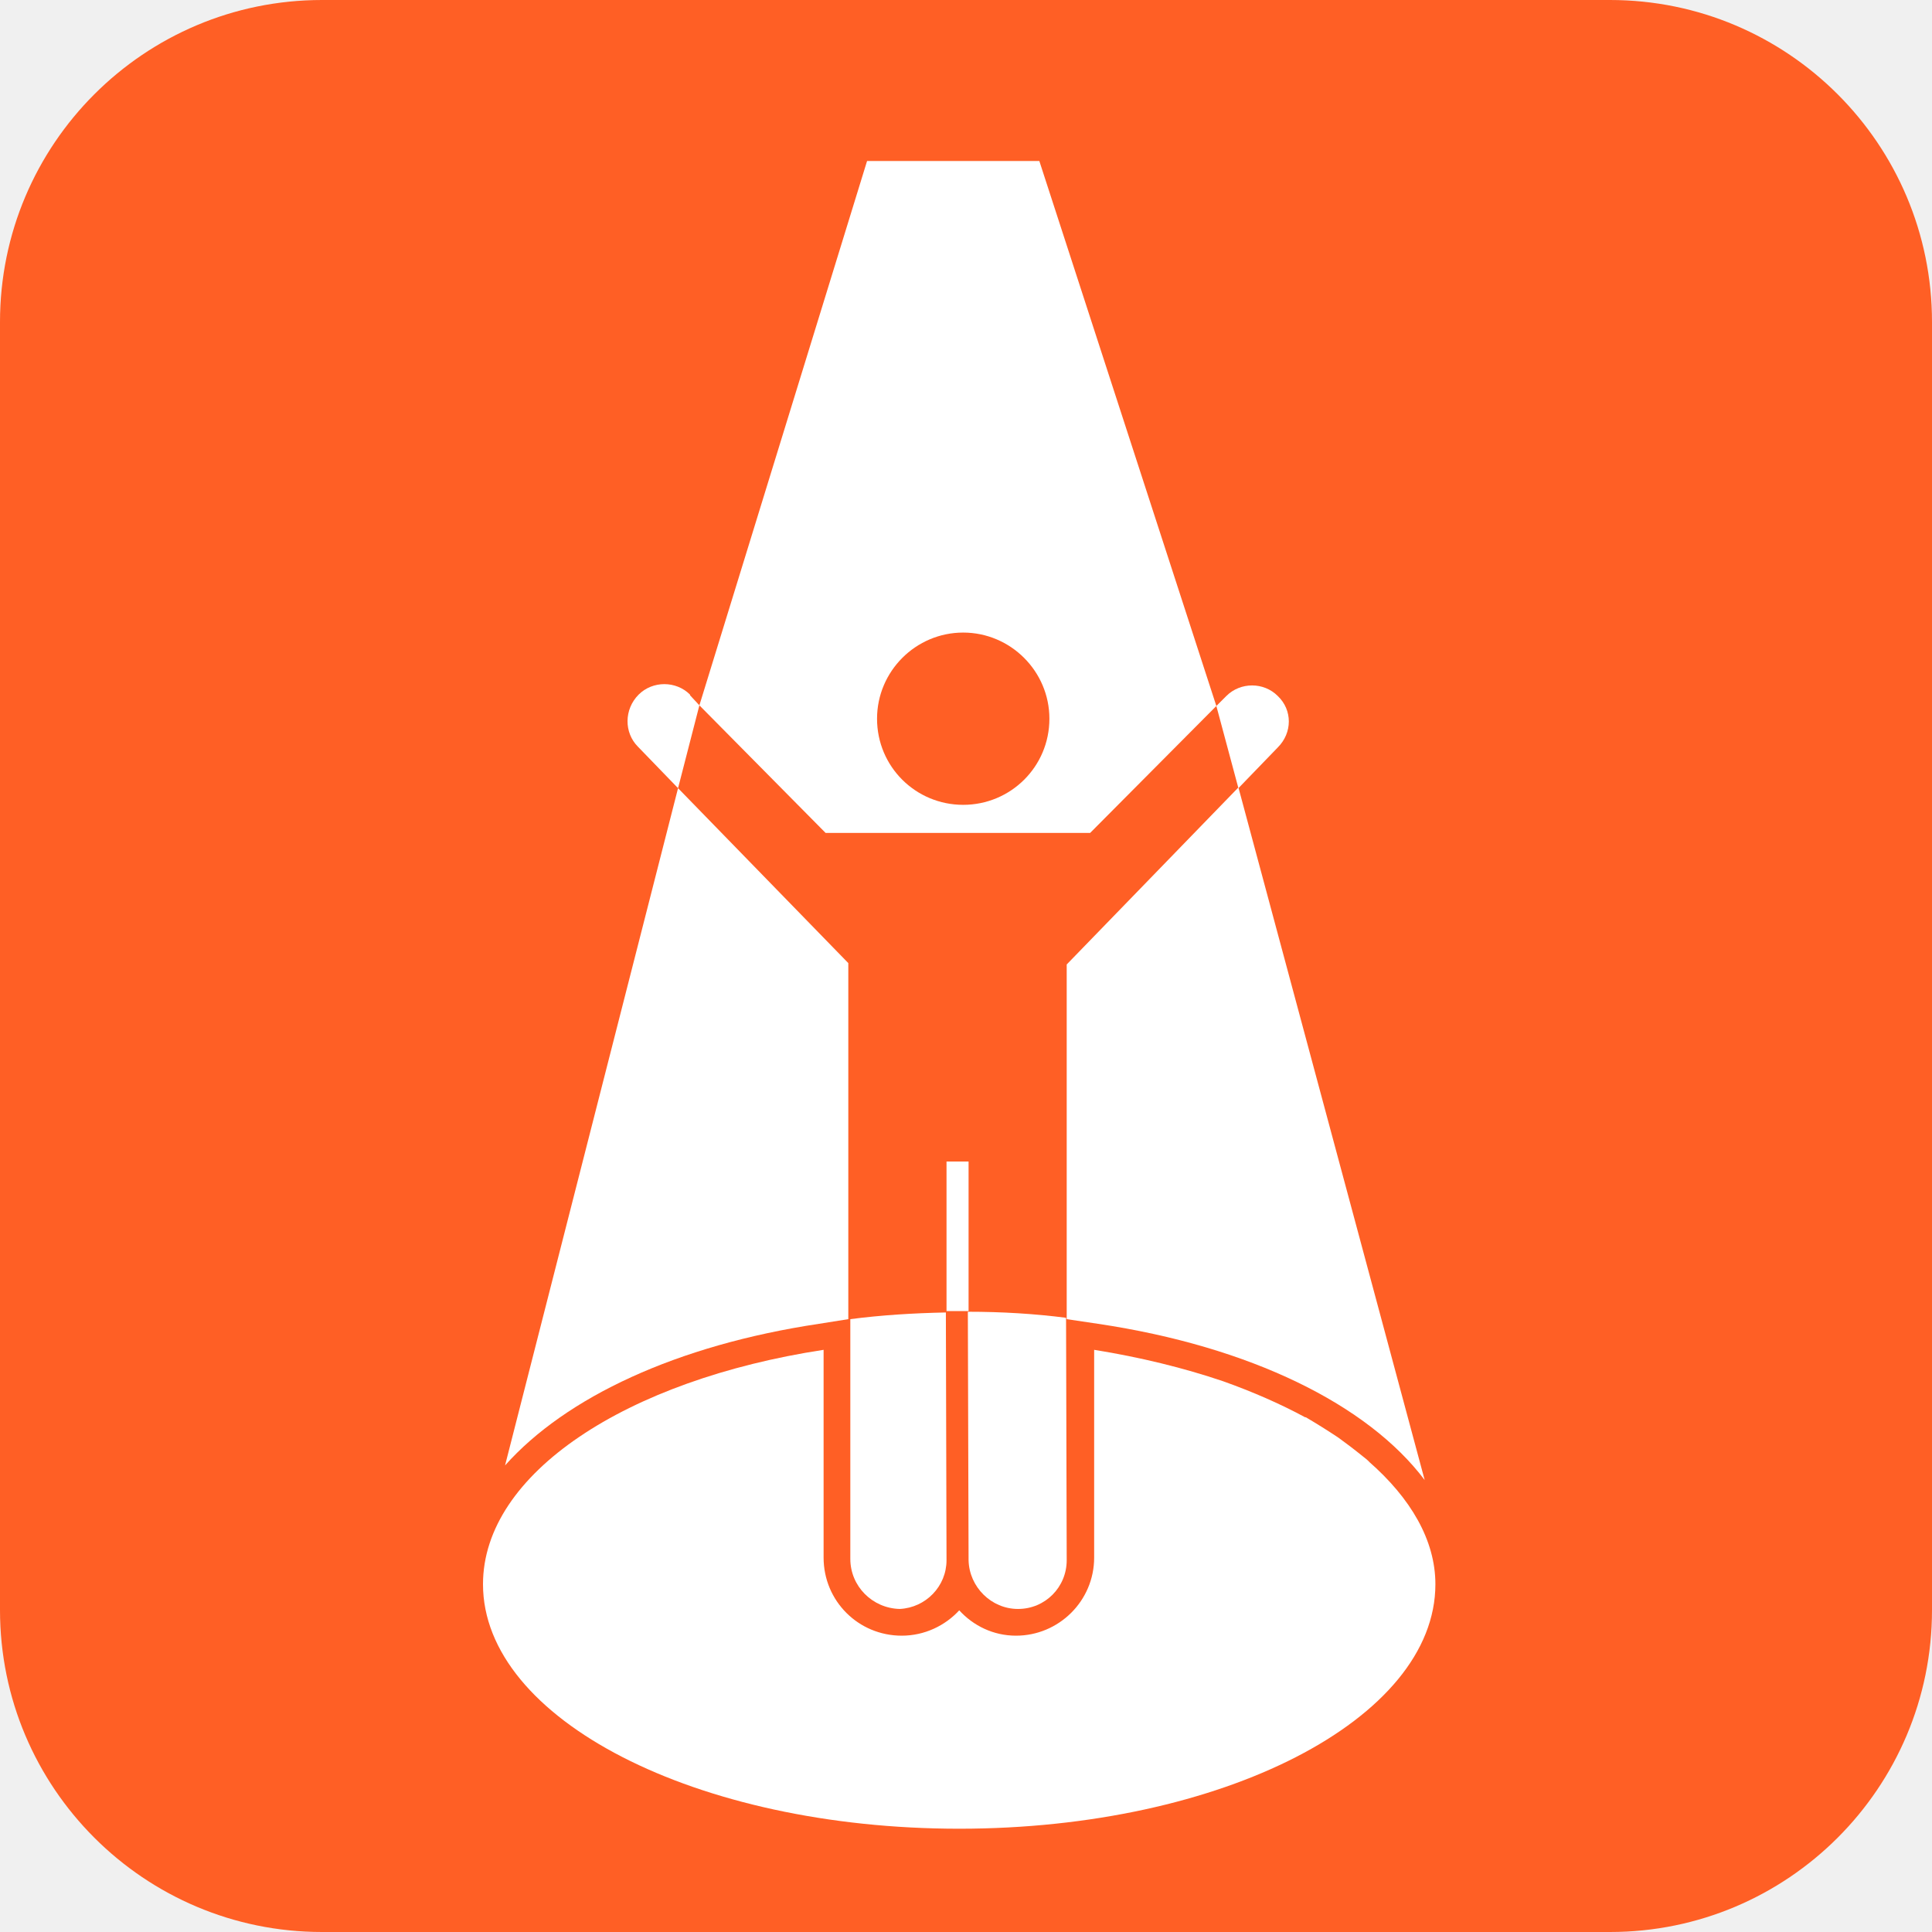
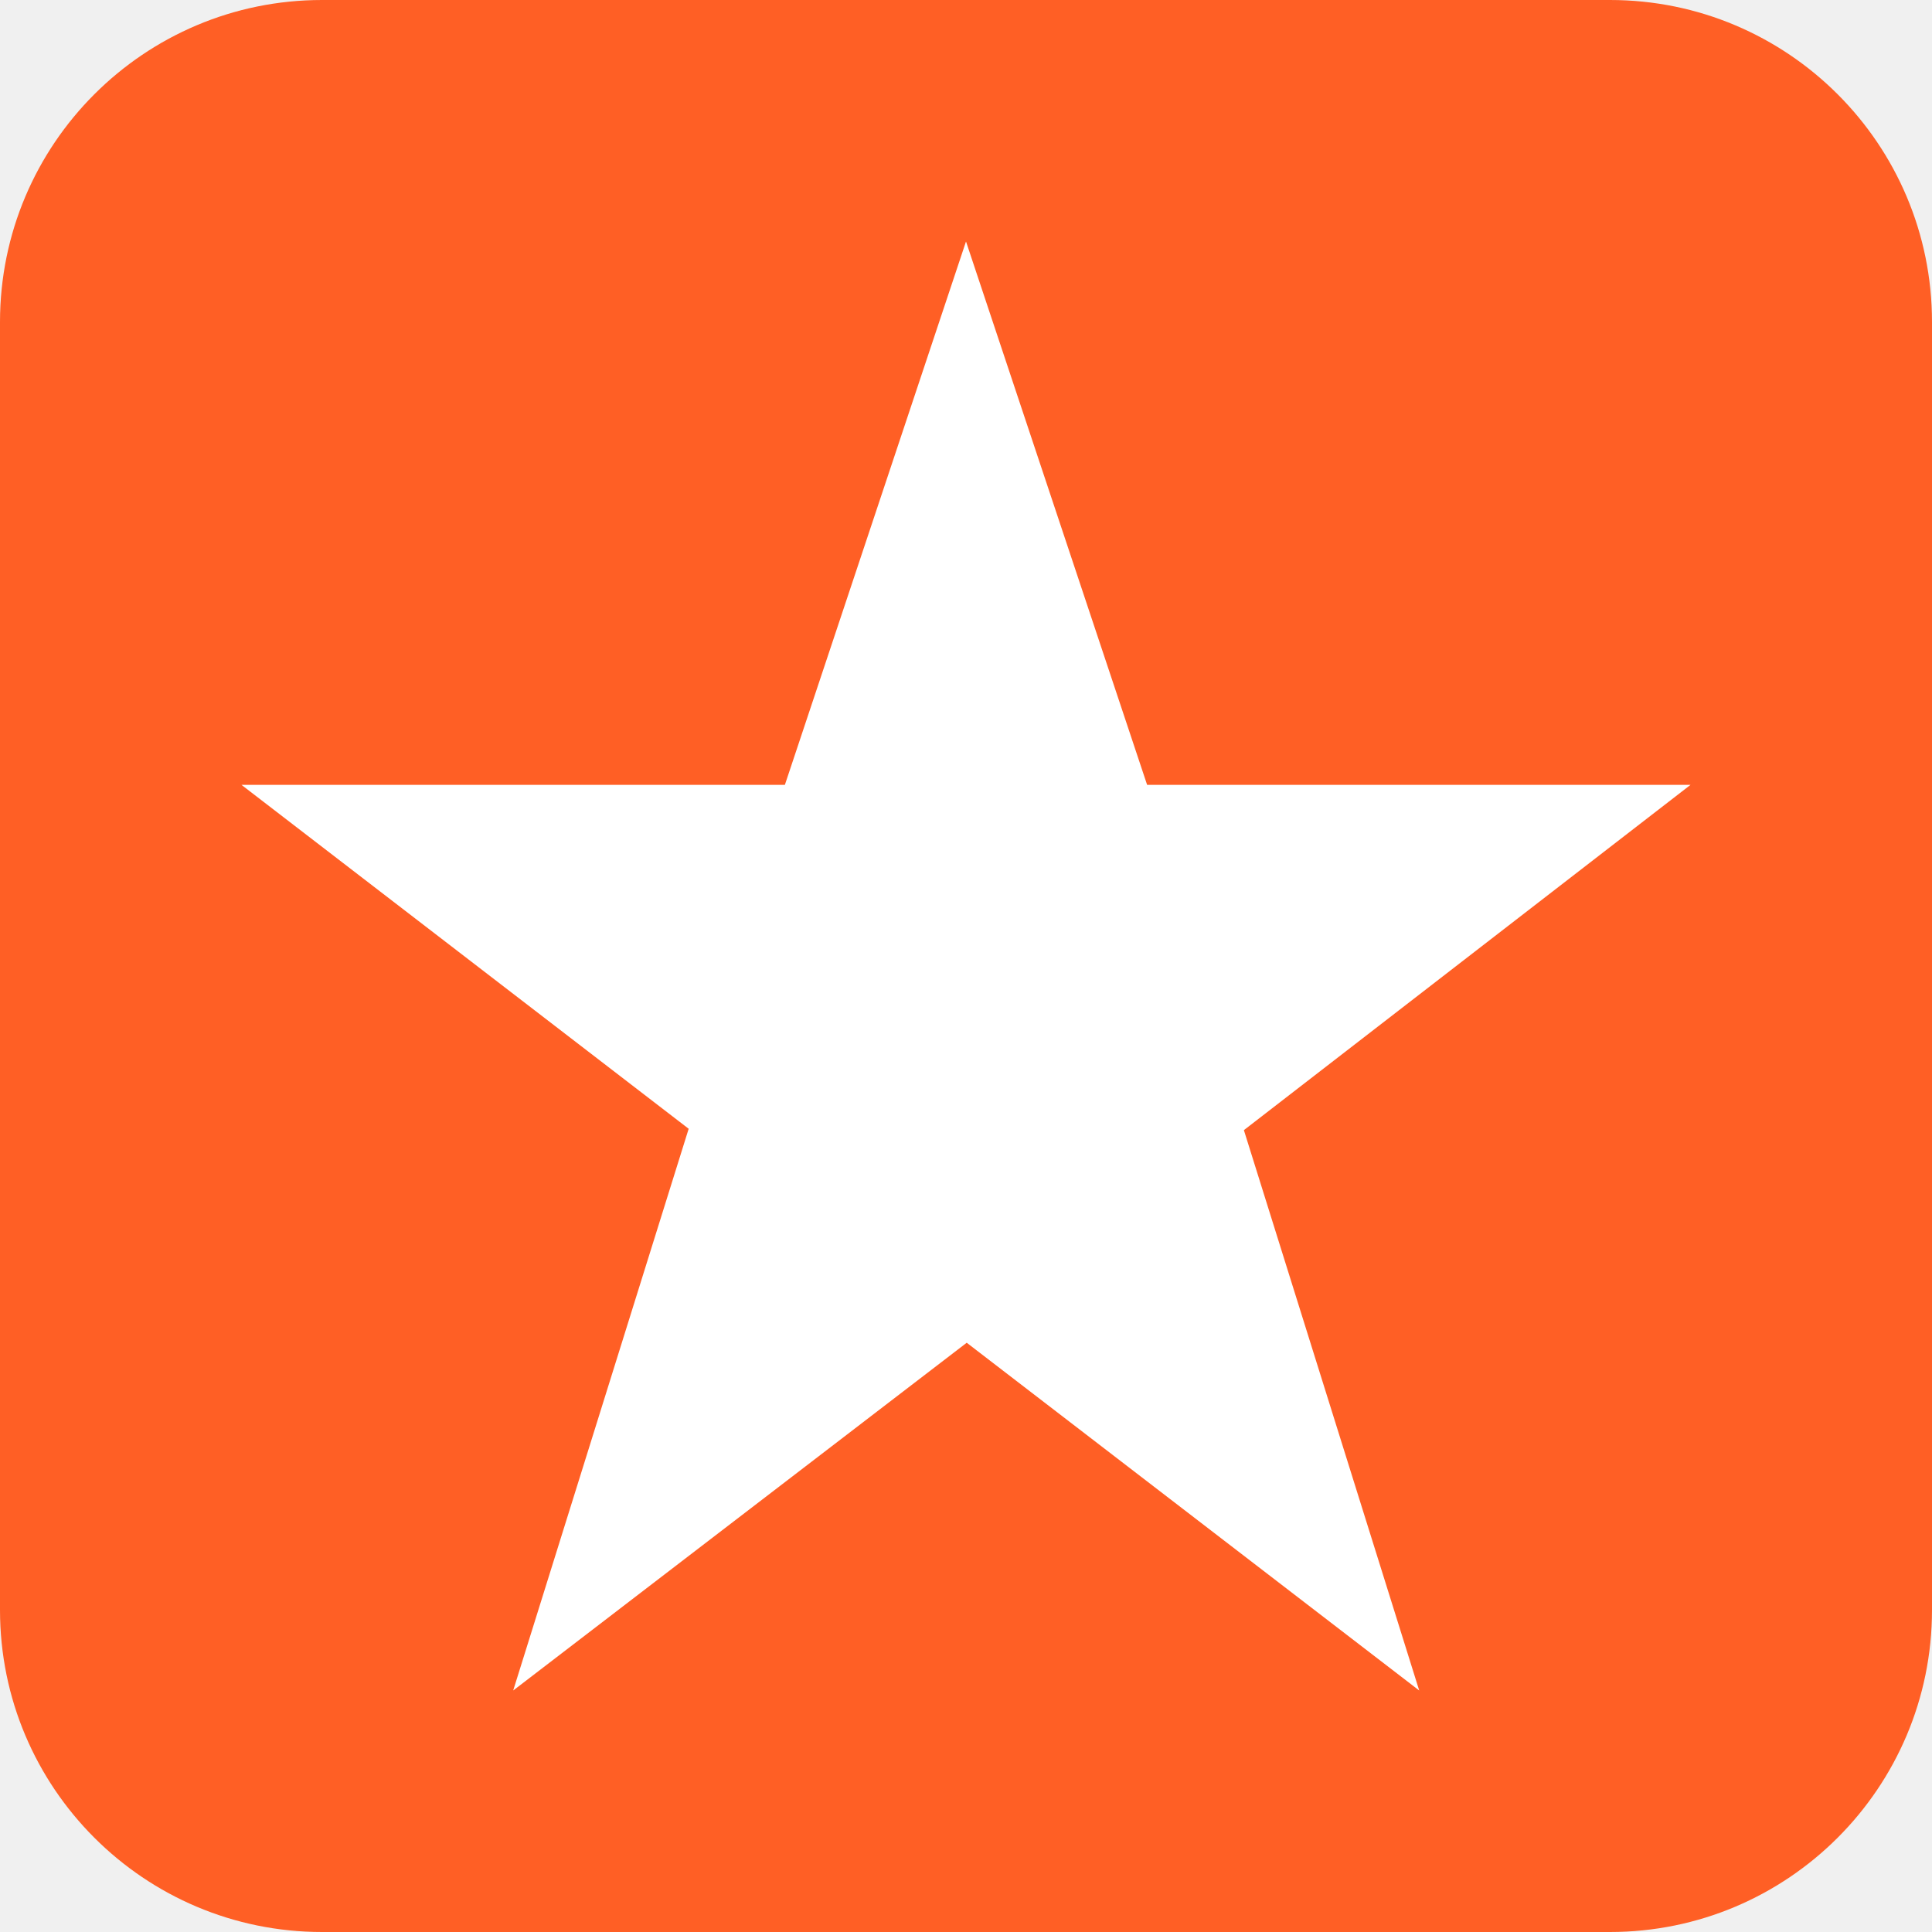
<svg xmlns="http://www.w3.org/2000/svg" width="24" height="24" viewBox="0 0 24 24" fill="none">
  <rect width="24" height="24" rx="4" fill="#FF5F25" />
-   <path d="M17.002 18.154C17.01 18.154 17.018 18.162 17.018 18.162C17.002 18.154 16.985 18.137 16.977 18.129C16.894 18.063 16.802 17.988 16.711 17.922C16.678 17.897 16.653 17.88 16.62 17.855C16.495 17.772 16.363 17.689 16.222 17.606C16.222 17.606 16.222 17.606 16.213 17.606C15.906 17.44 15.566 17.291 15.193 17.158C14.703 16.992 14.164 16.86 13.592 16.768V19.349C13.592 19.888 13.152 20.319 12.621 20.319C12.339 20.319 12.09 20.195 11.916 20.004C11.741 20.195 11.484 20.319 11.202 20.319C10.663 20.319 10.231 19.888 10.231 19.349V16.768C7.784 17.142 6 18.303 6 19.68C6 21.356 8.647 22.717 11.916 22.717C15.184 22.717 17.831 21.356 17.831 19.68C17.831 19.133 17.524 18.61 17.002 18.154Z" fill="white" />
-   <path d="M13.542 10.347L15.11 8.77L12.911 2H10.771L8.688 8.762L10.256 10.347H13.542ZM11.965 7.858C12.554 7.858 13.036 8.339 13.036 8.928C13.036 9.525 12.554 9.998 11.965 9.998C11.376 9.998 10.895 9.525 10.895 8.928C10.895 8.339 11.376 7.858 11.965 7.858Z" fill="white" />
-   <path d="M17.698 18.386L15.384 9.782L13.251 11.981V16.387L13.641 16.445C15.533 16.727 16.993 17.449 17.698 18.386Z" fill="white" />
-   <path d="M10.563 16.387V19.365C10.563 19.705 10.837 19.979 11.177 19.987C11.501 19.971 11.758 19.705 11.758 19.382L11.75 16.304C11.343 16.312 10.945 16.337 10.563 16.387Z" fill="white" />
-   <path d="M10.538 16.387V11.964L8.423 9.791L6.274 18.204C7.029 17.357 8.406 16.71 10.173 16.445L10.538 16.387Z" fill="white" />
-   <path d="M12.032 16.287V14.429H11.758V16.287C11.833 16.287 11.899 16.287 11.974 16.287C11.99 16.287 12.015 16.287 12.032 16.287Z" fill="white" />
-   <path d="M12.032 19.382C12.04 19.714 12.314 19.987 12.646 19.987C12.986 19.987 13.251 19.714 13.251 19.382L13.243 16.37C12.853 16.32 12.447 16.295 12.023 16.295L12.032 19.382Z" fill="white" />
-   <path d="M7.925 9.276L8.423 9.791L8.688 8.762L8.572 8.637C8.572 8.637 8.572 8.637 8.572 8.629C8.398 8.455 8.107 8.455 7.933 8.629C7.751 8.812 7.751 9.102 7.925 9.276Z" fill="white" />
-   <path d="M15.873 9.285C16.056 9.102 16.056 8.82 15.873 8.646C15.699 8.471 15.409 8.471 15.234 8.646L15.11 8.77L15.384 9.791L15.873 9.285Z" fill="white" />
+   <path d="M15.452 14.039L21 9.75H14.25L12 3L9.75 9.75H3L8.555 14.022L6.375 21L12.009 16.68L17.63 21L15.452 14.039Z" fill="white" />
</svg>
